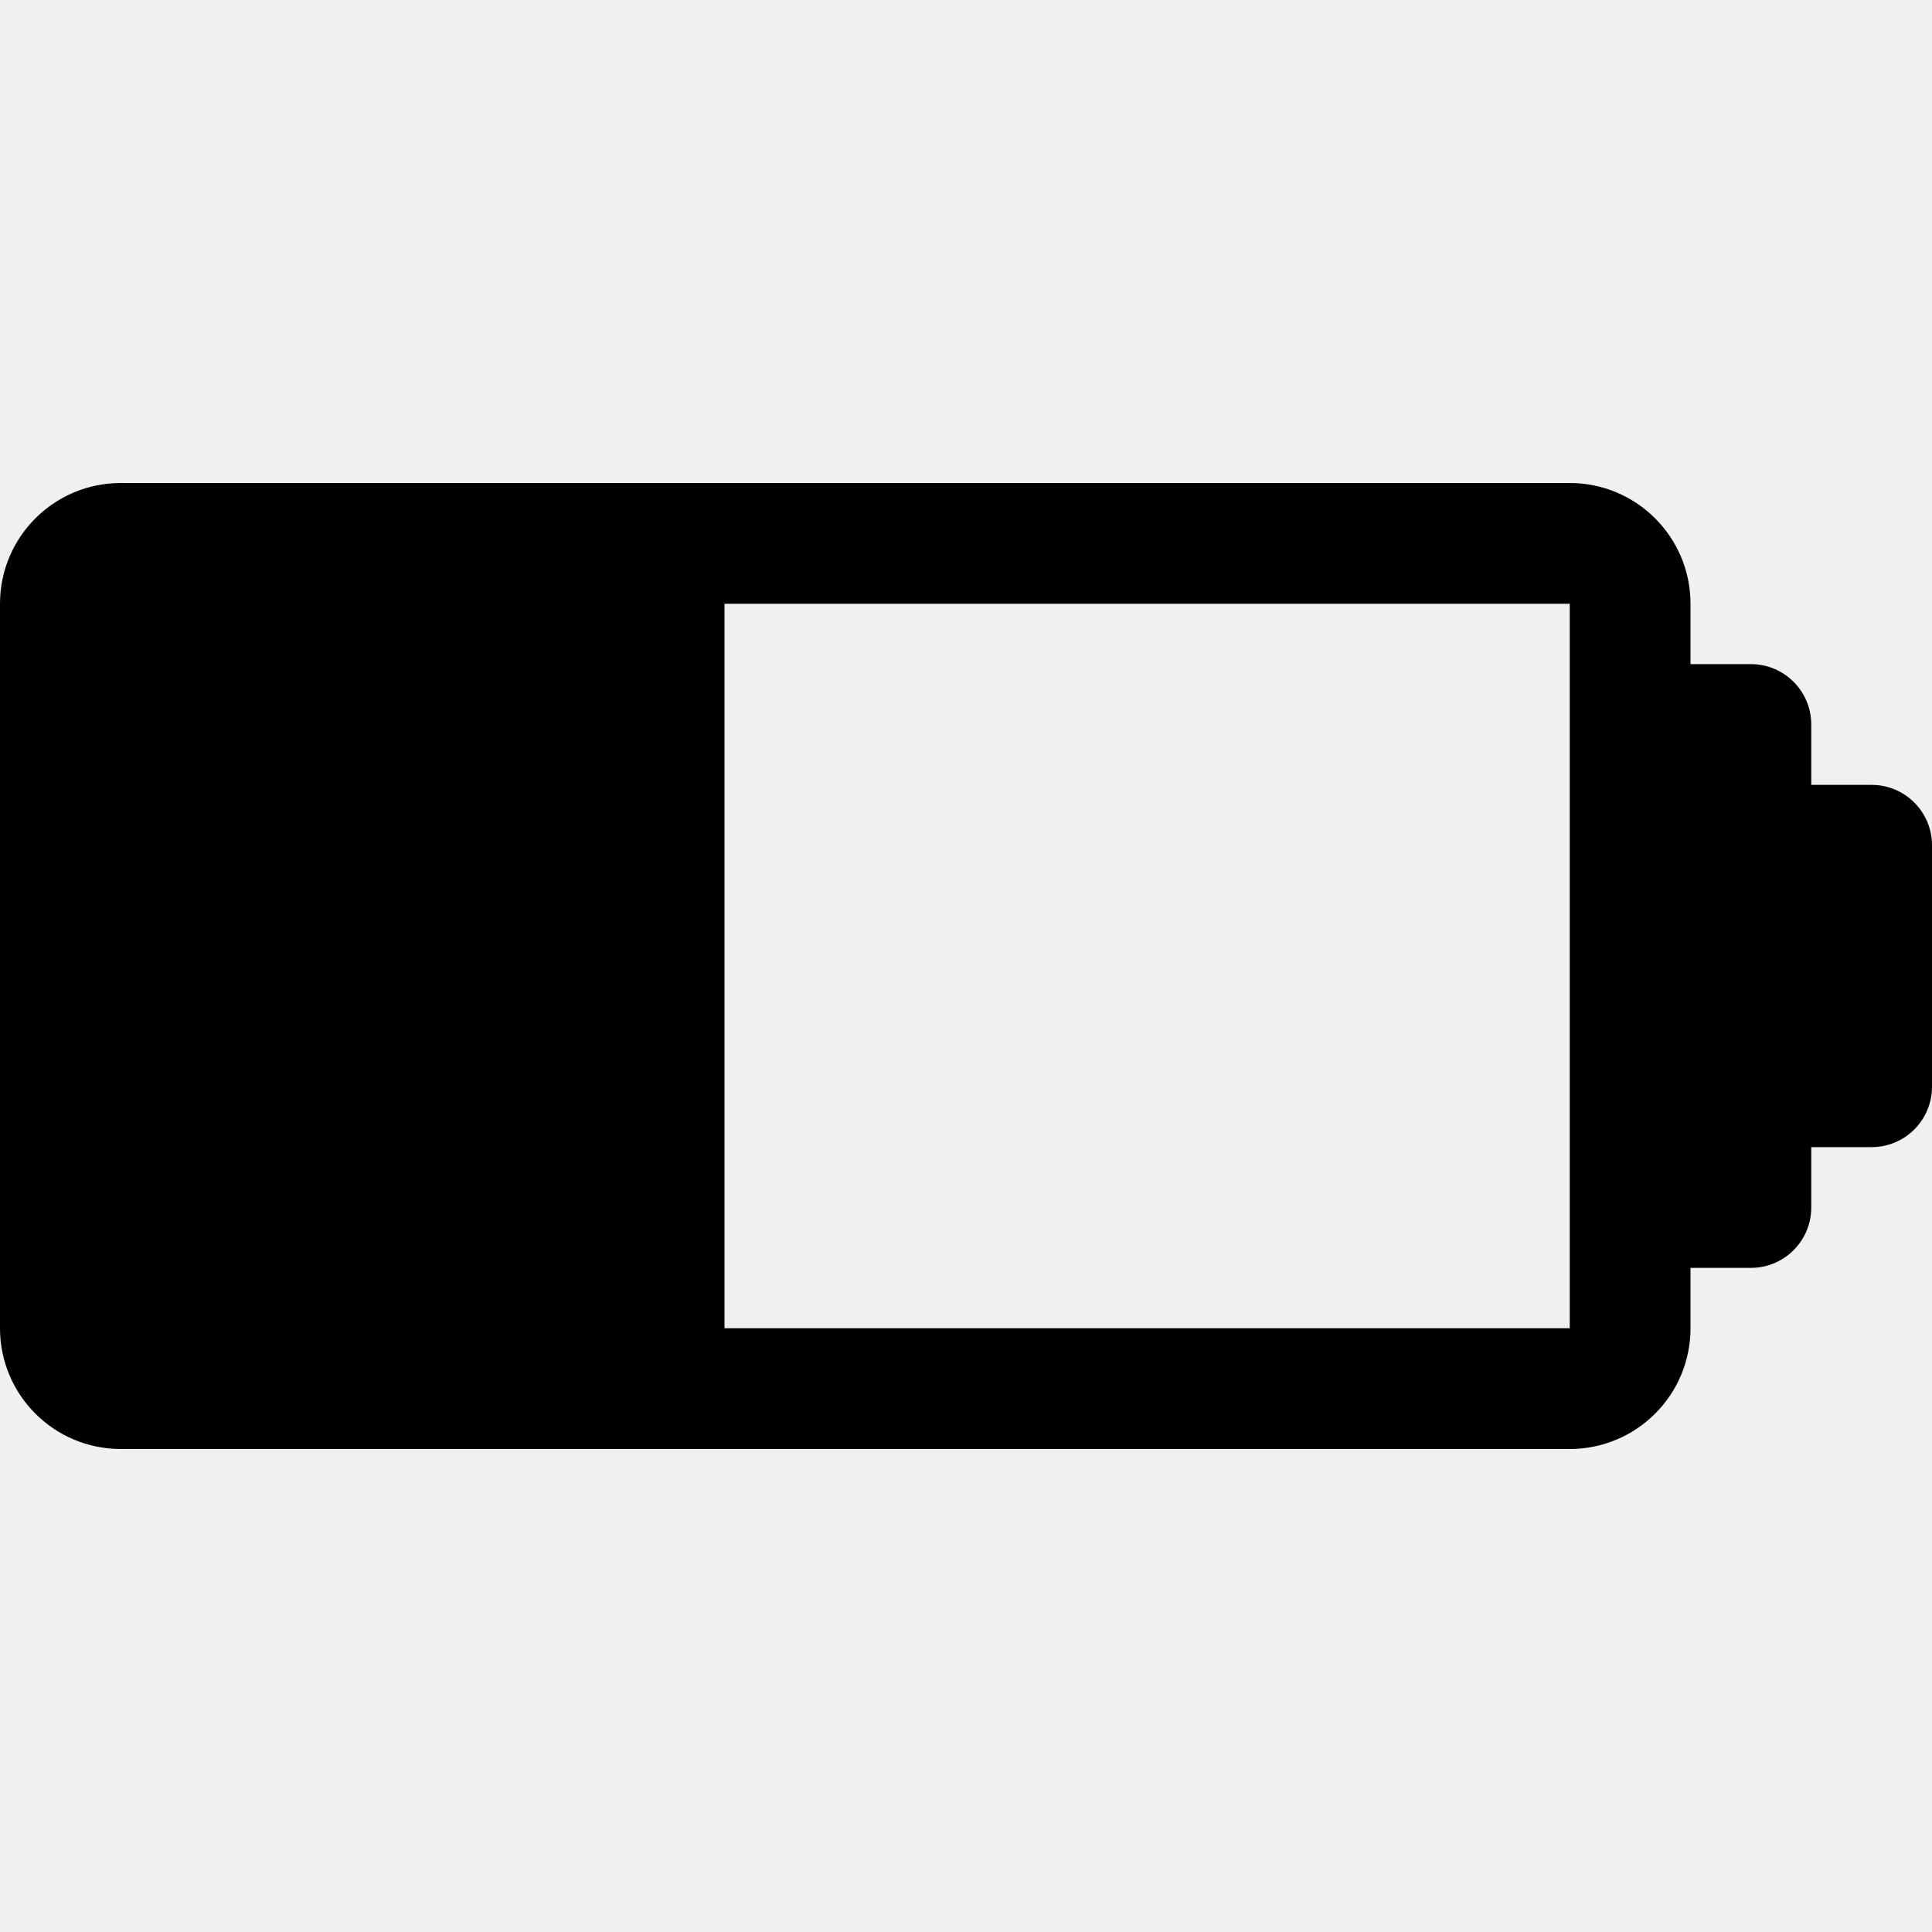
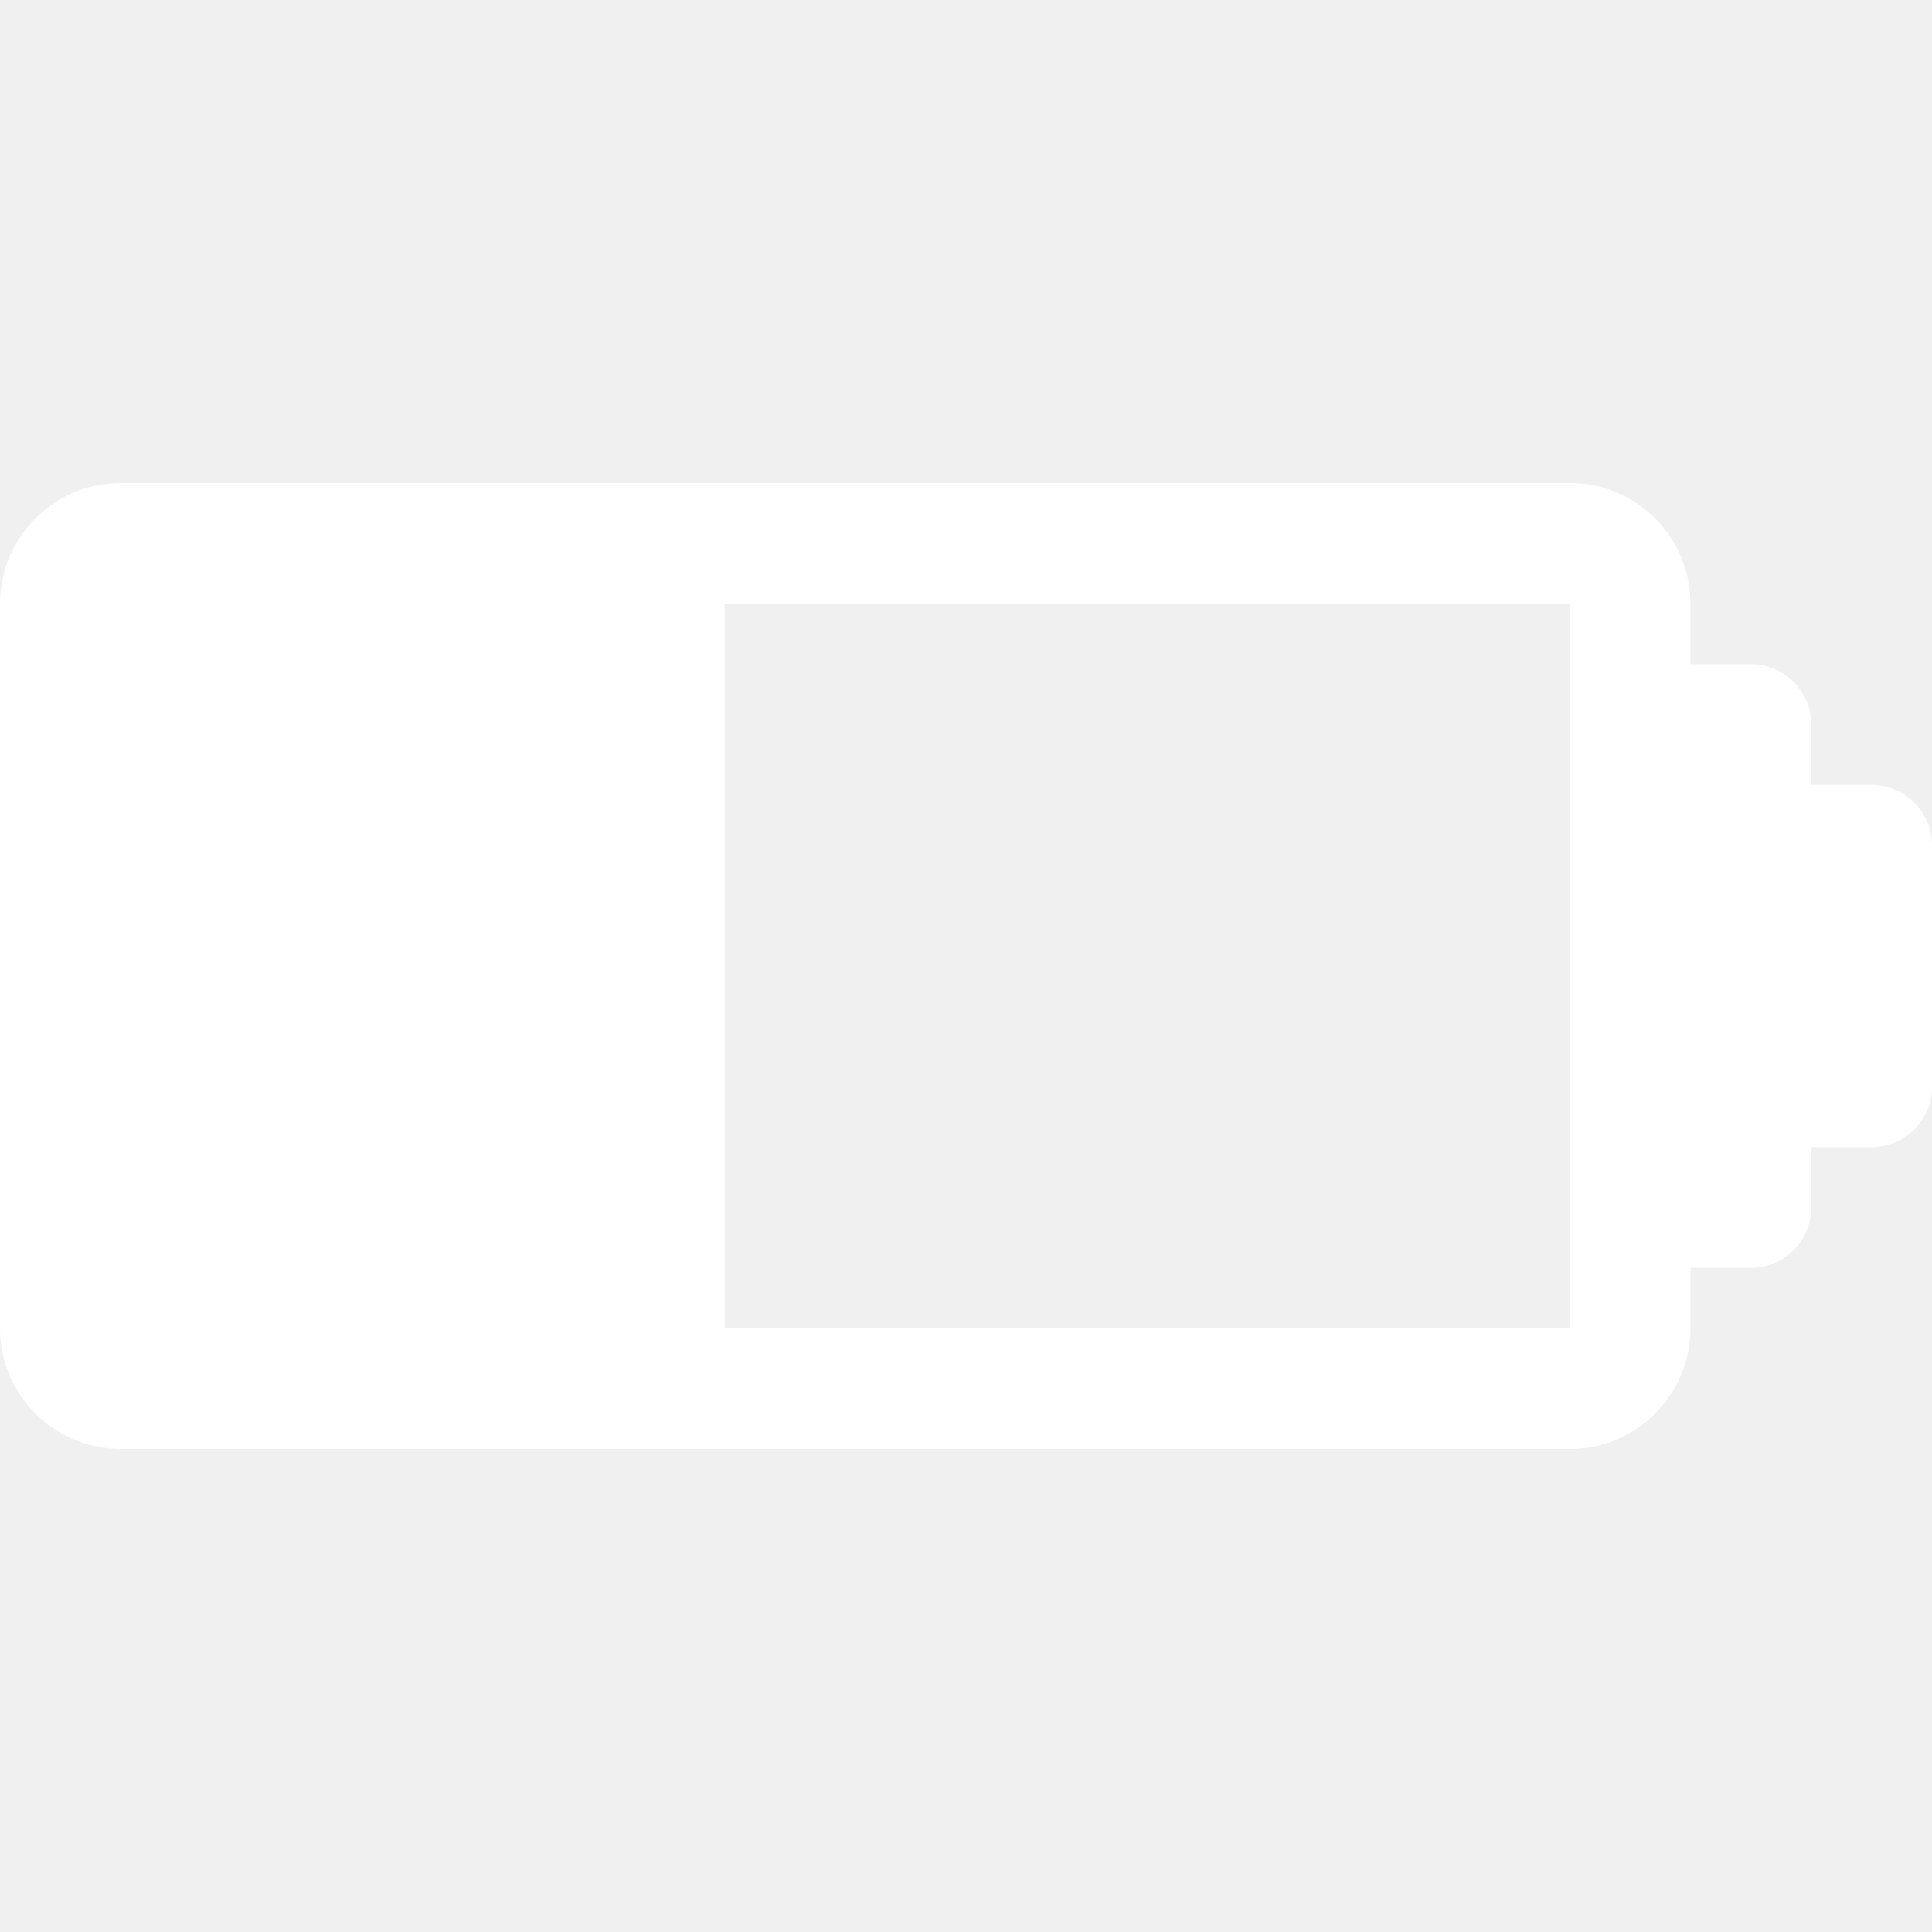
- <svg xmlns="http://www.w3.org/2000/svg" version="1.1" id="Capa_1" x="0px" y="0px" viewBox="0 0 512 512" style="enable-background:new 0 0 512 512;" xml:space="preserve">
+ <svg xmlns="http://www.w3.org/2000/svg" version="1.1" id="Capa_1" x="0px" y="0px" viewBox="0 0 512 512" fill="#fff" xml:space="preserve">
  <g>
    <g>
      <path d="M496,208h-16v-16c0-8.837-7.163-16-16-16h-16v-16c0-17.673-14.327-32-32-32H32c-17.673,0-32,14.327-32,32v192    c0,17.673,14.327,32,32,32h384c17.673,0,32-14.327,32-32v-16h16c8.837,0,16-7.163,16-16v-16h16c8.837,0,16-7.163,16-16v-64    C512,215.163,504.837,208,496,208z M416,192v160H192V160h224V192z" />
    </g>
  </g>
-   <g>
- </g>
-   <g>
- </g>
-   <g>
- </g>
-   <g>
- </g>
-   <g>
- </g>
-   <g>
- </g>
-   <g>
- </g>
-   <g>
- </g>
-   <g>
- </g>
-   <g>
- </g>
-   <g>
- </g>
-   <g>
- </g>
-   <g>
- </g>
-   <g>
- </g>
-   <g>
- </g>
</svg>
